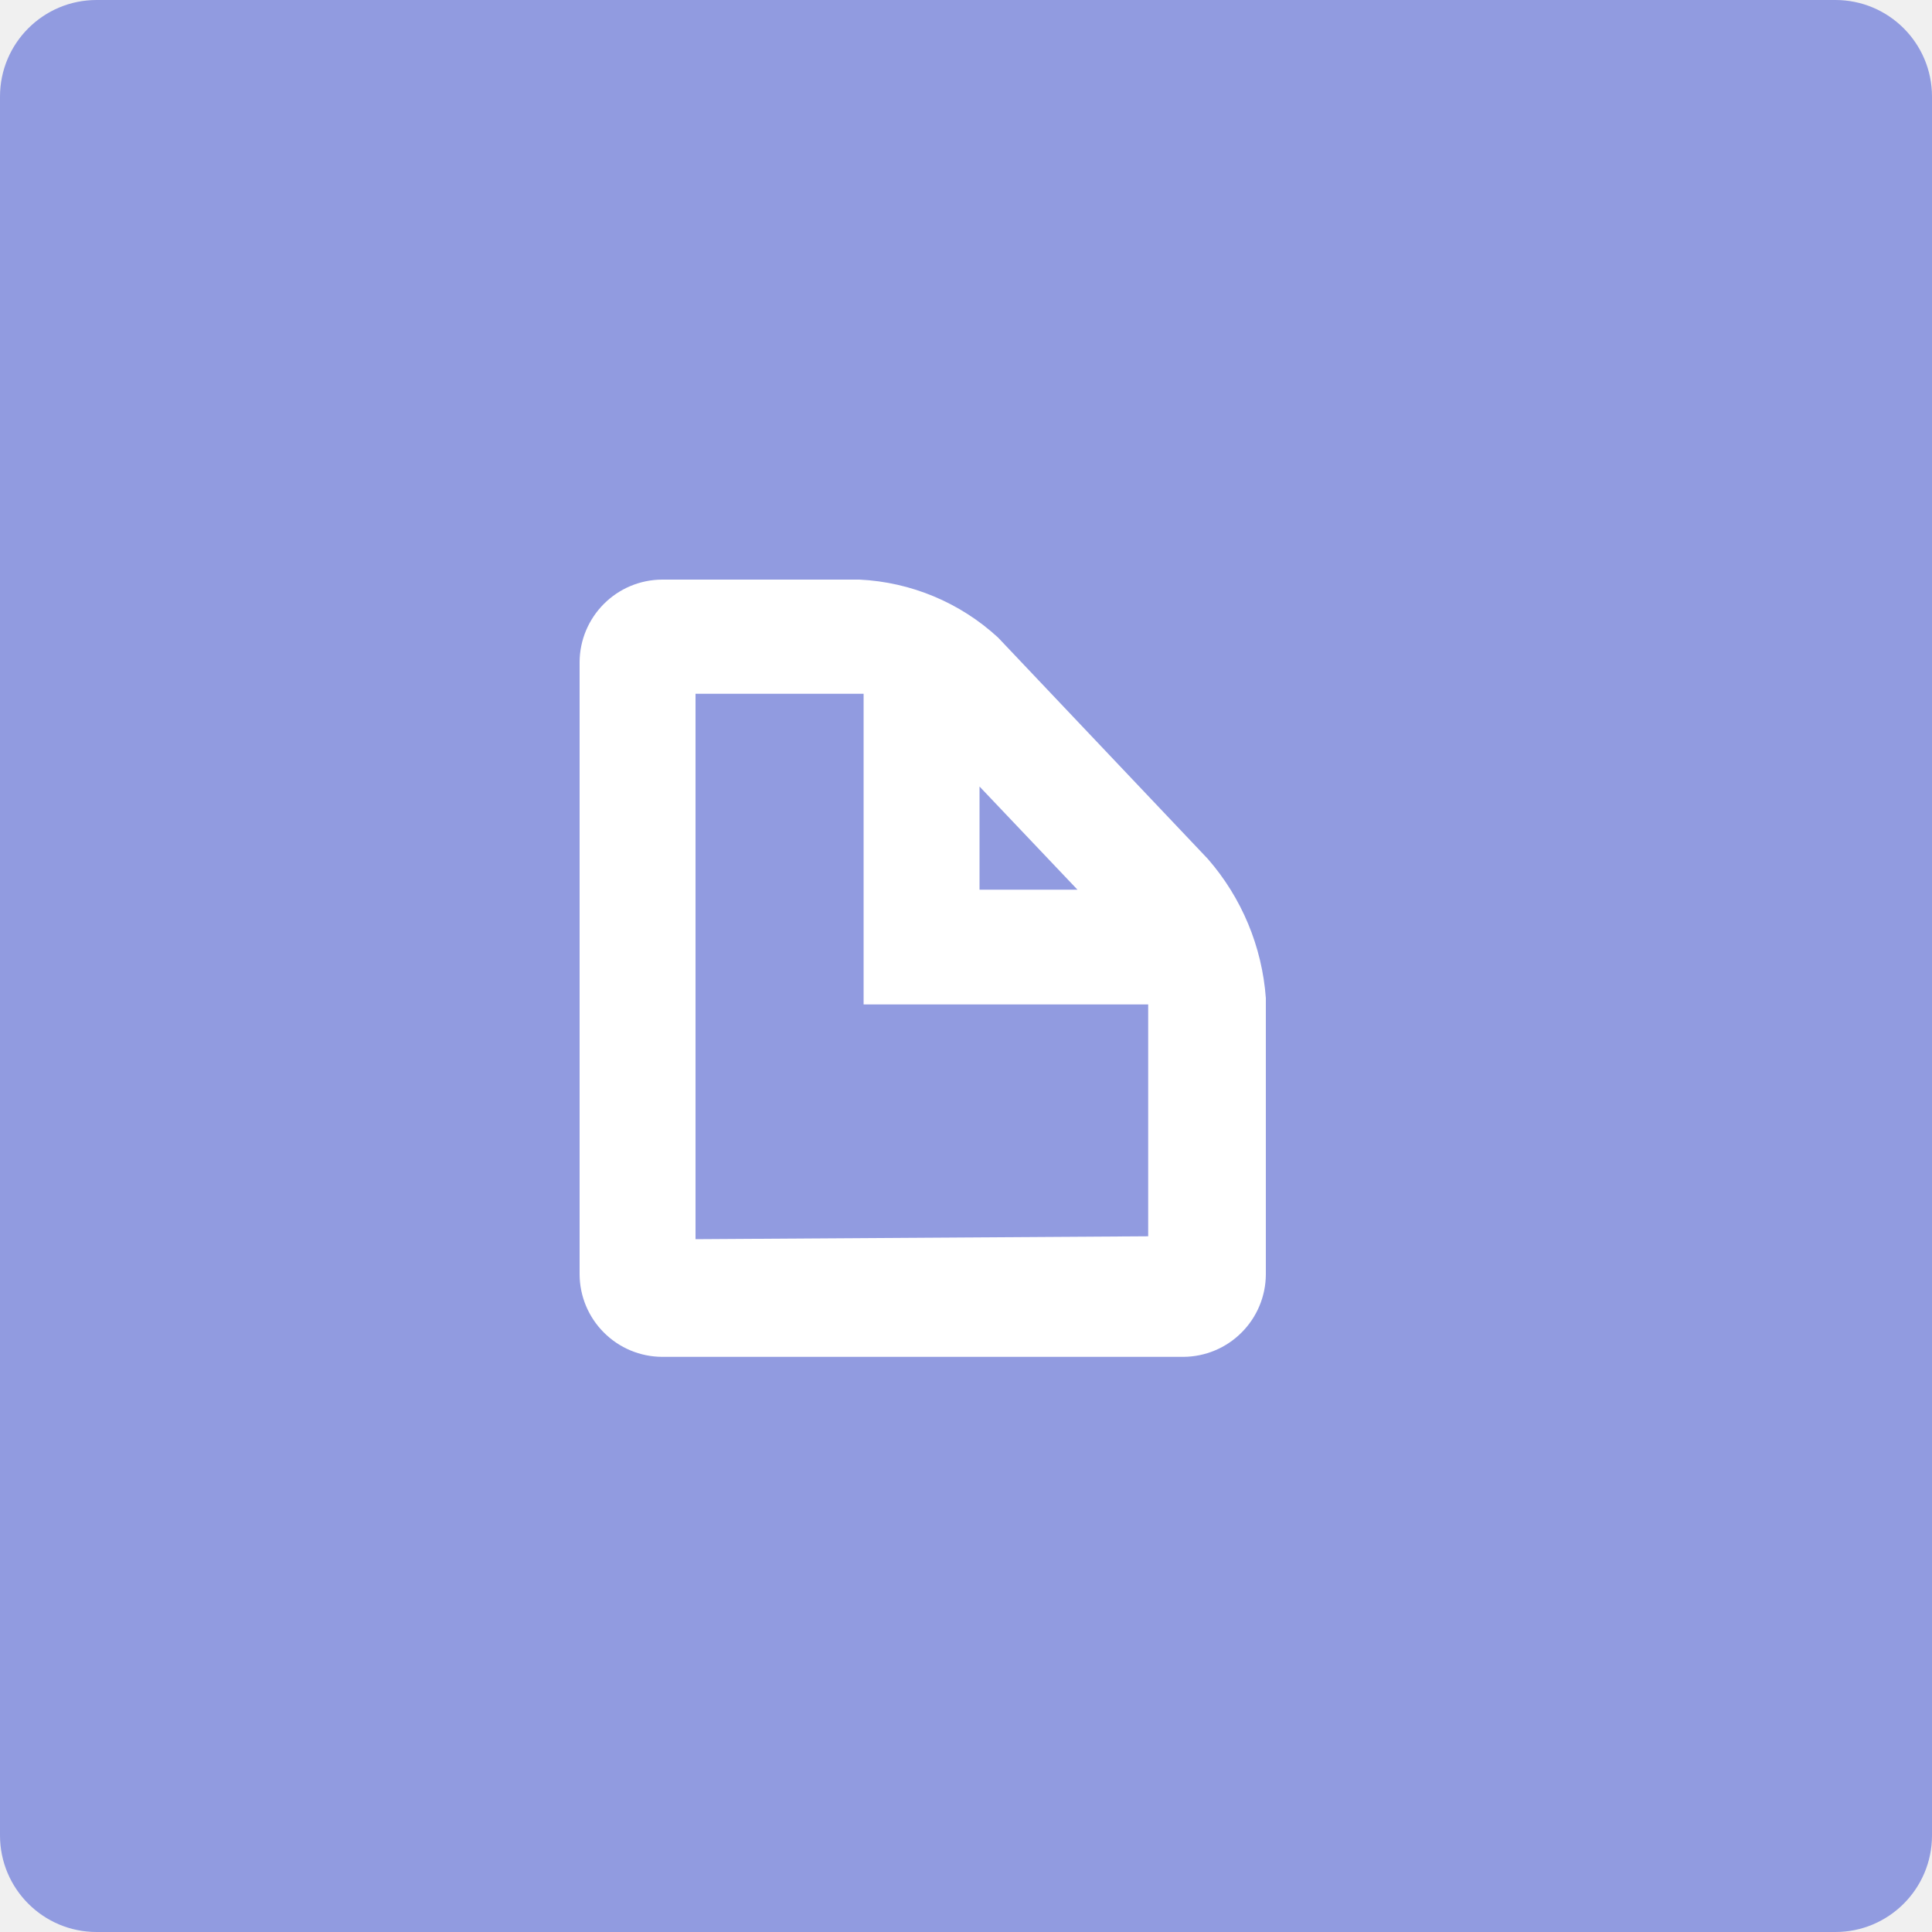
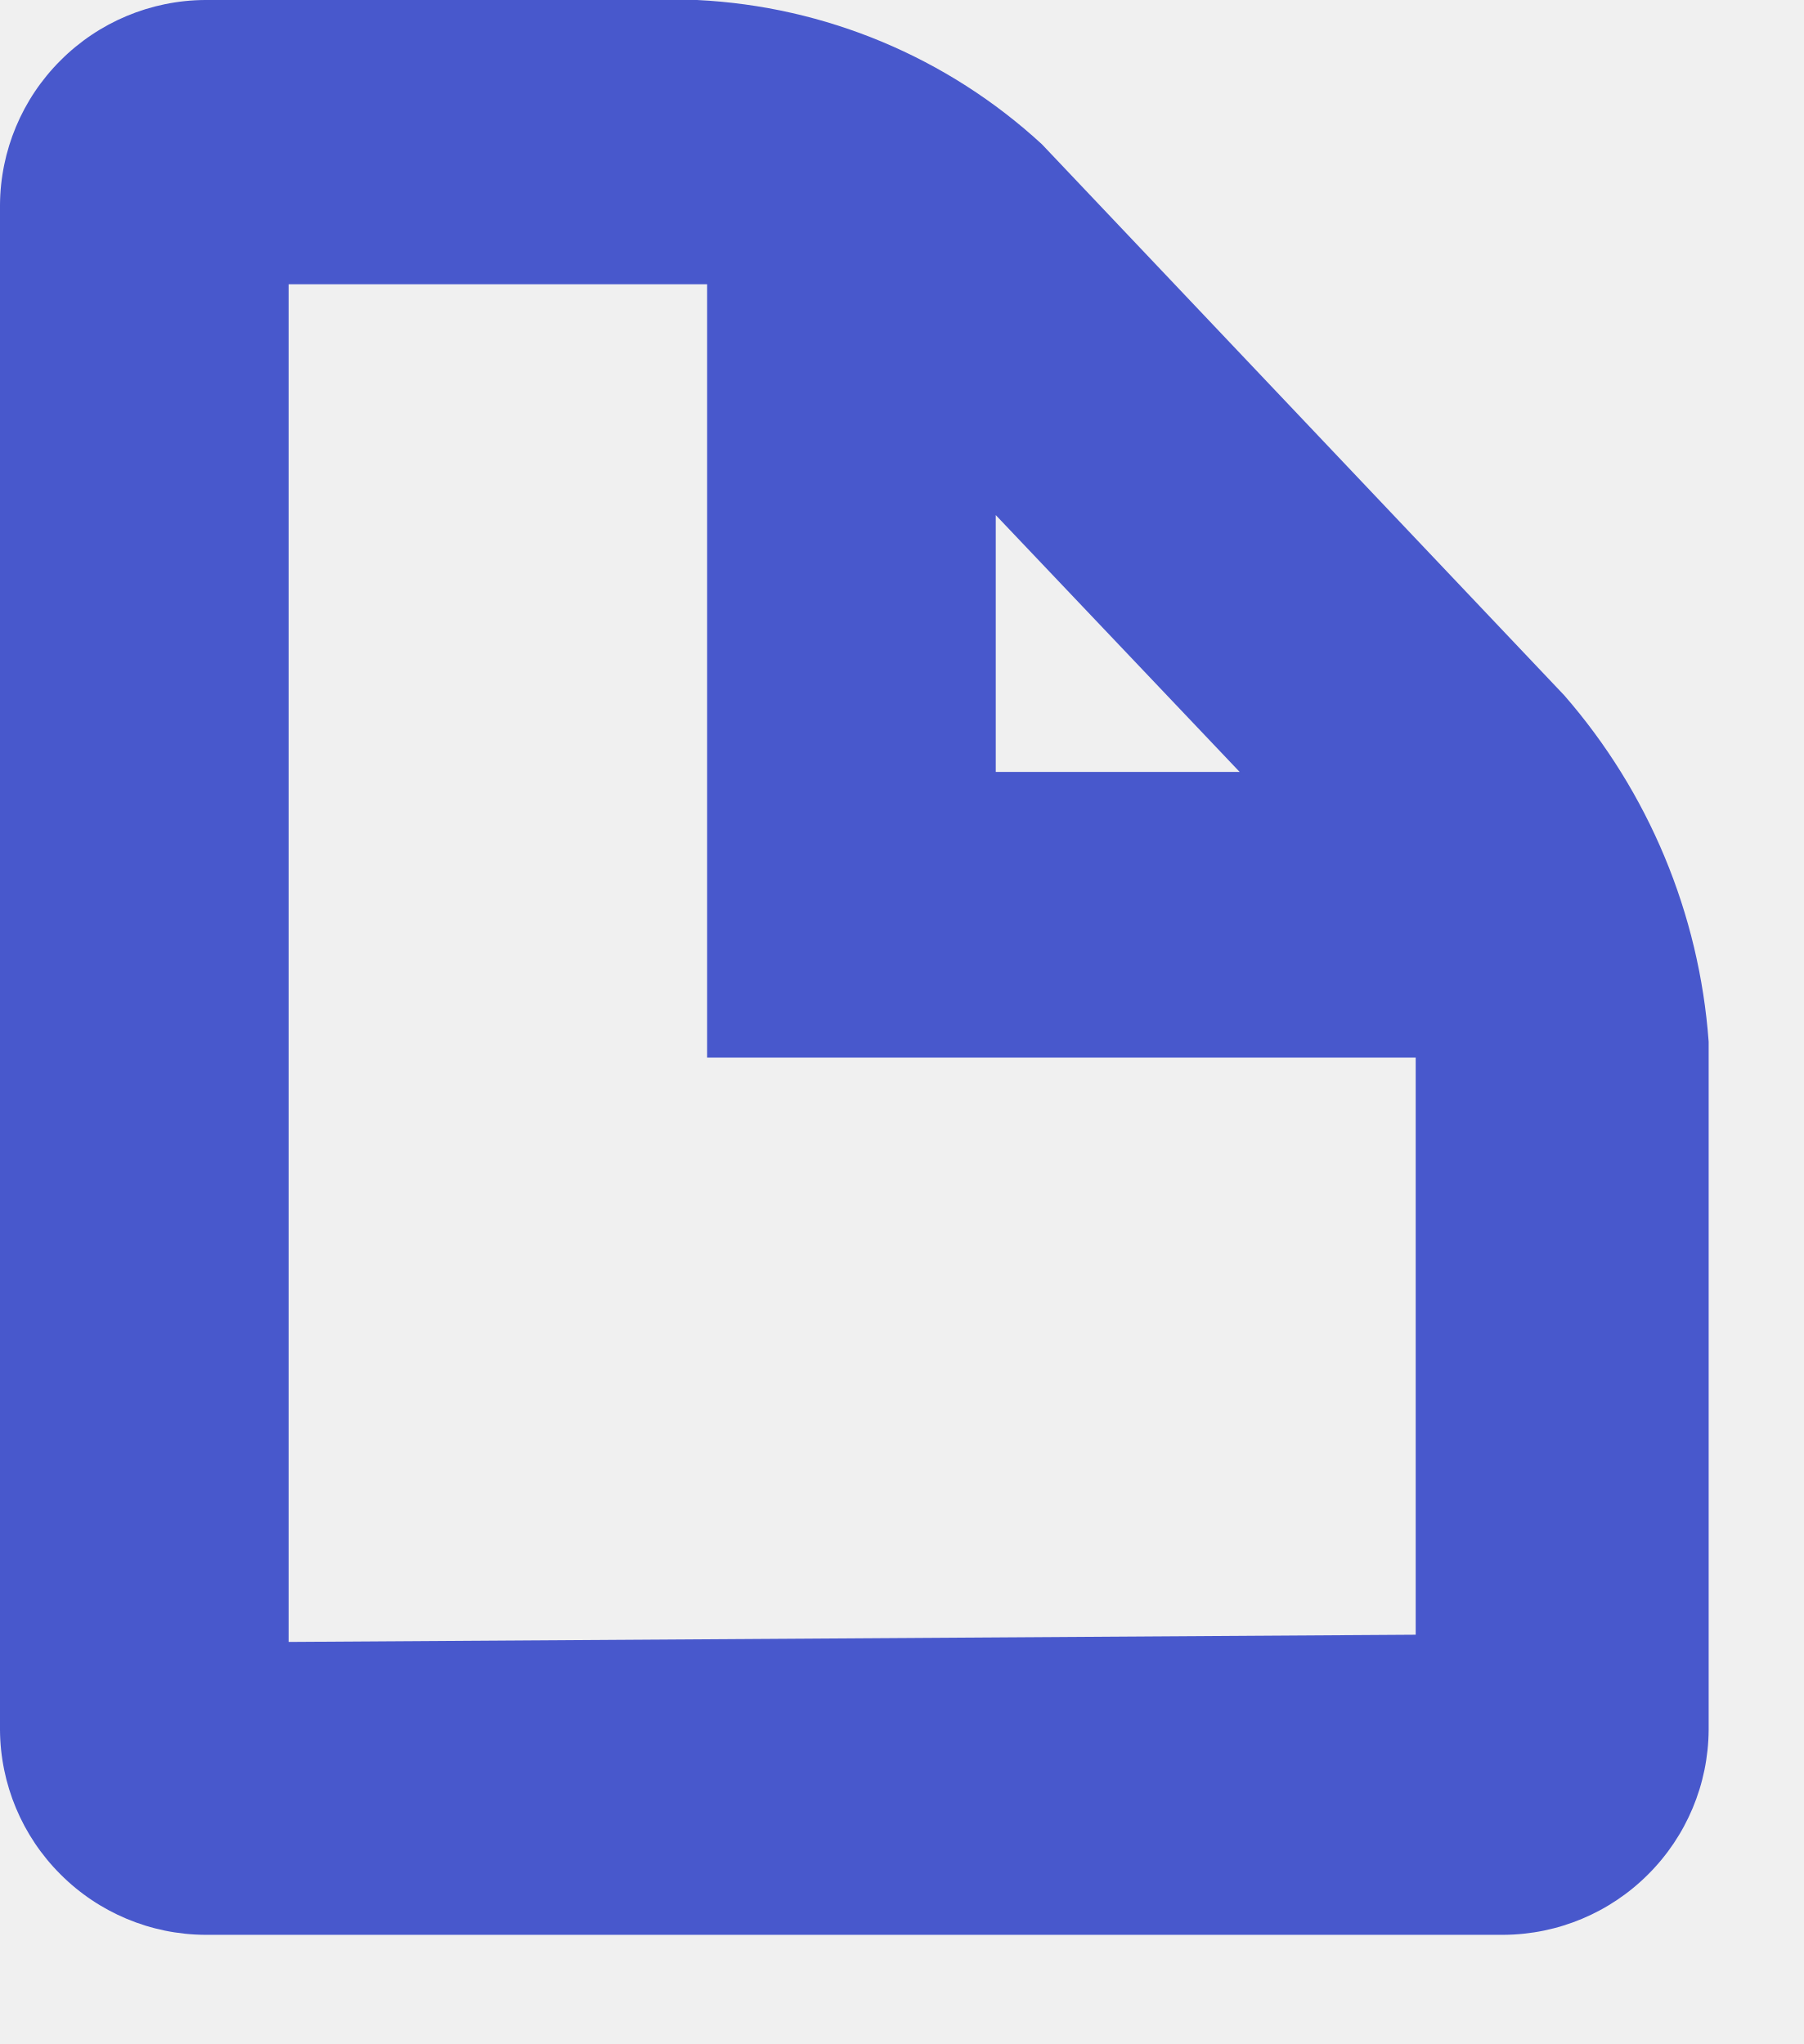
- <svg xmlns="http://www.w3.org/2000/svg" width="40" height="40" viewBox="0 0 40 40" fill="none">
-   <rect width="40" height="40" rx="2" fill="#919BE0" />
-   <path d="M25.008 17.784L20.664 13.2C19.878 12.476 18.863 12.052 17.796 12H13.704C13.253 12.003 12.821 12.184 12.503 12.503C12.184 12.822 12.003 13.253 12 13.704V26.388C12.003 26.839 12.184 27.271 12.503 27.589C12.821 27.908 13.253 28.089 13.704 28.092H24.504C24.955 28.089 25.387 27.908 25.705 27.589C26.024 27.271 26.205 26.839 26.208 26.388V20.664C26.13 19.599 25.709 18.589 25.008 17.784ZM20.28 16.284L22.308 18.42H20.28V16.284ZM14.4 25.656V14.364H17.796H17.88V20.796H23.772V25.596L14.4 25.656Z" fill="white" />
+ <svg xmlns="http://www.w3.org/2000/svg" width="15" height="17" viewBox="0 0 15 17" fill="none">
+   <path d="M13.008 5.784L8.664 1.2C7.878 0.476 6.863 0.052 5.796 0H1.704C1.253 0.003 0.821 0.184 0.503 0.503C0.184 0.821 0.003 1.253 0 1.704V14.388C0.003 14.839 0.184 15.271 0.503 15.589C0.821 15.908 1.253 16.089 1.704 16.092H12.504C12.955 16.089 13.387 15.908 13.705 15.589C14.024 15.271 14.205 14.839 14.208 14.388V8.664C14.13 7.599 13.709 6.589 13.008 5.784ZM8.28 4.284L10.308 6.42H8.28V4.284ZM2.4 13.656V2.364H5.796H5.88V8.796H11.772V13.596L2.4 13.656Z" fill="#4858CC" />
</svg>
